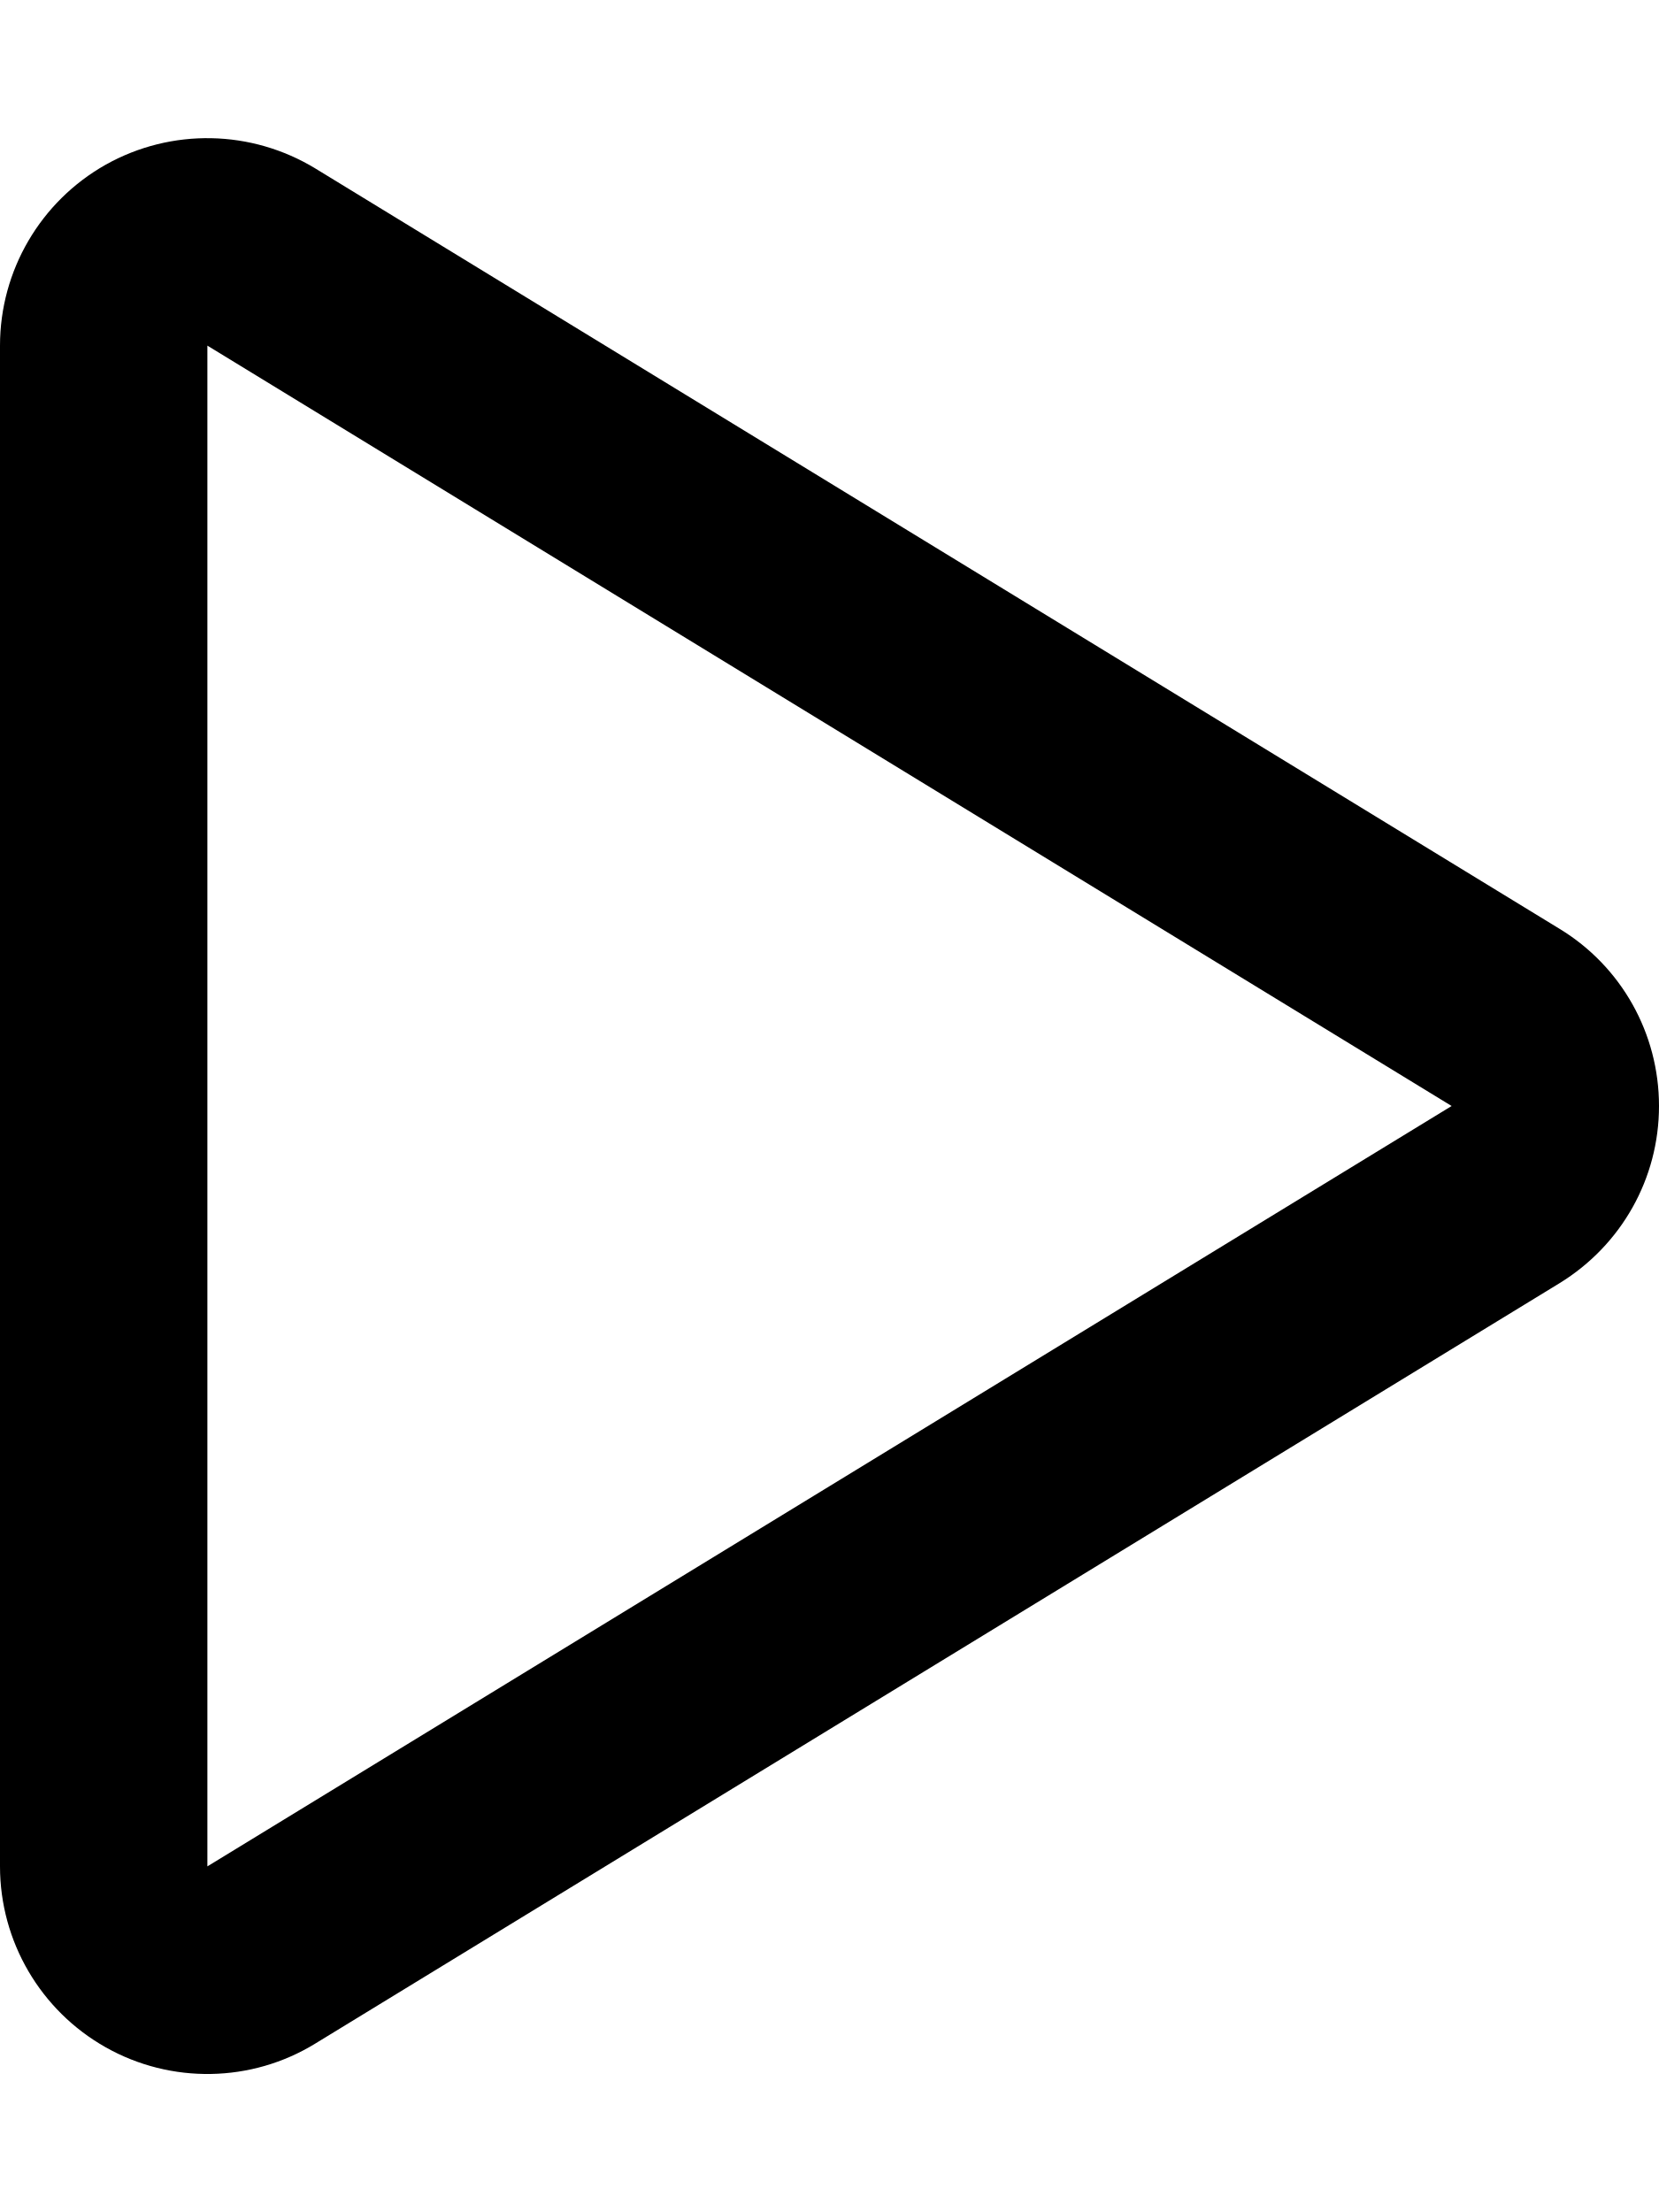
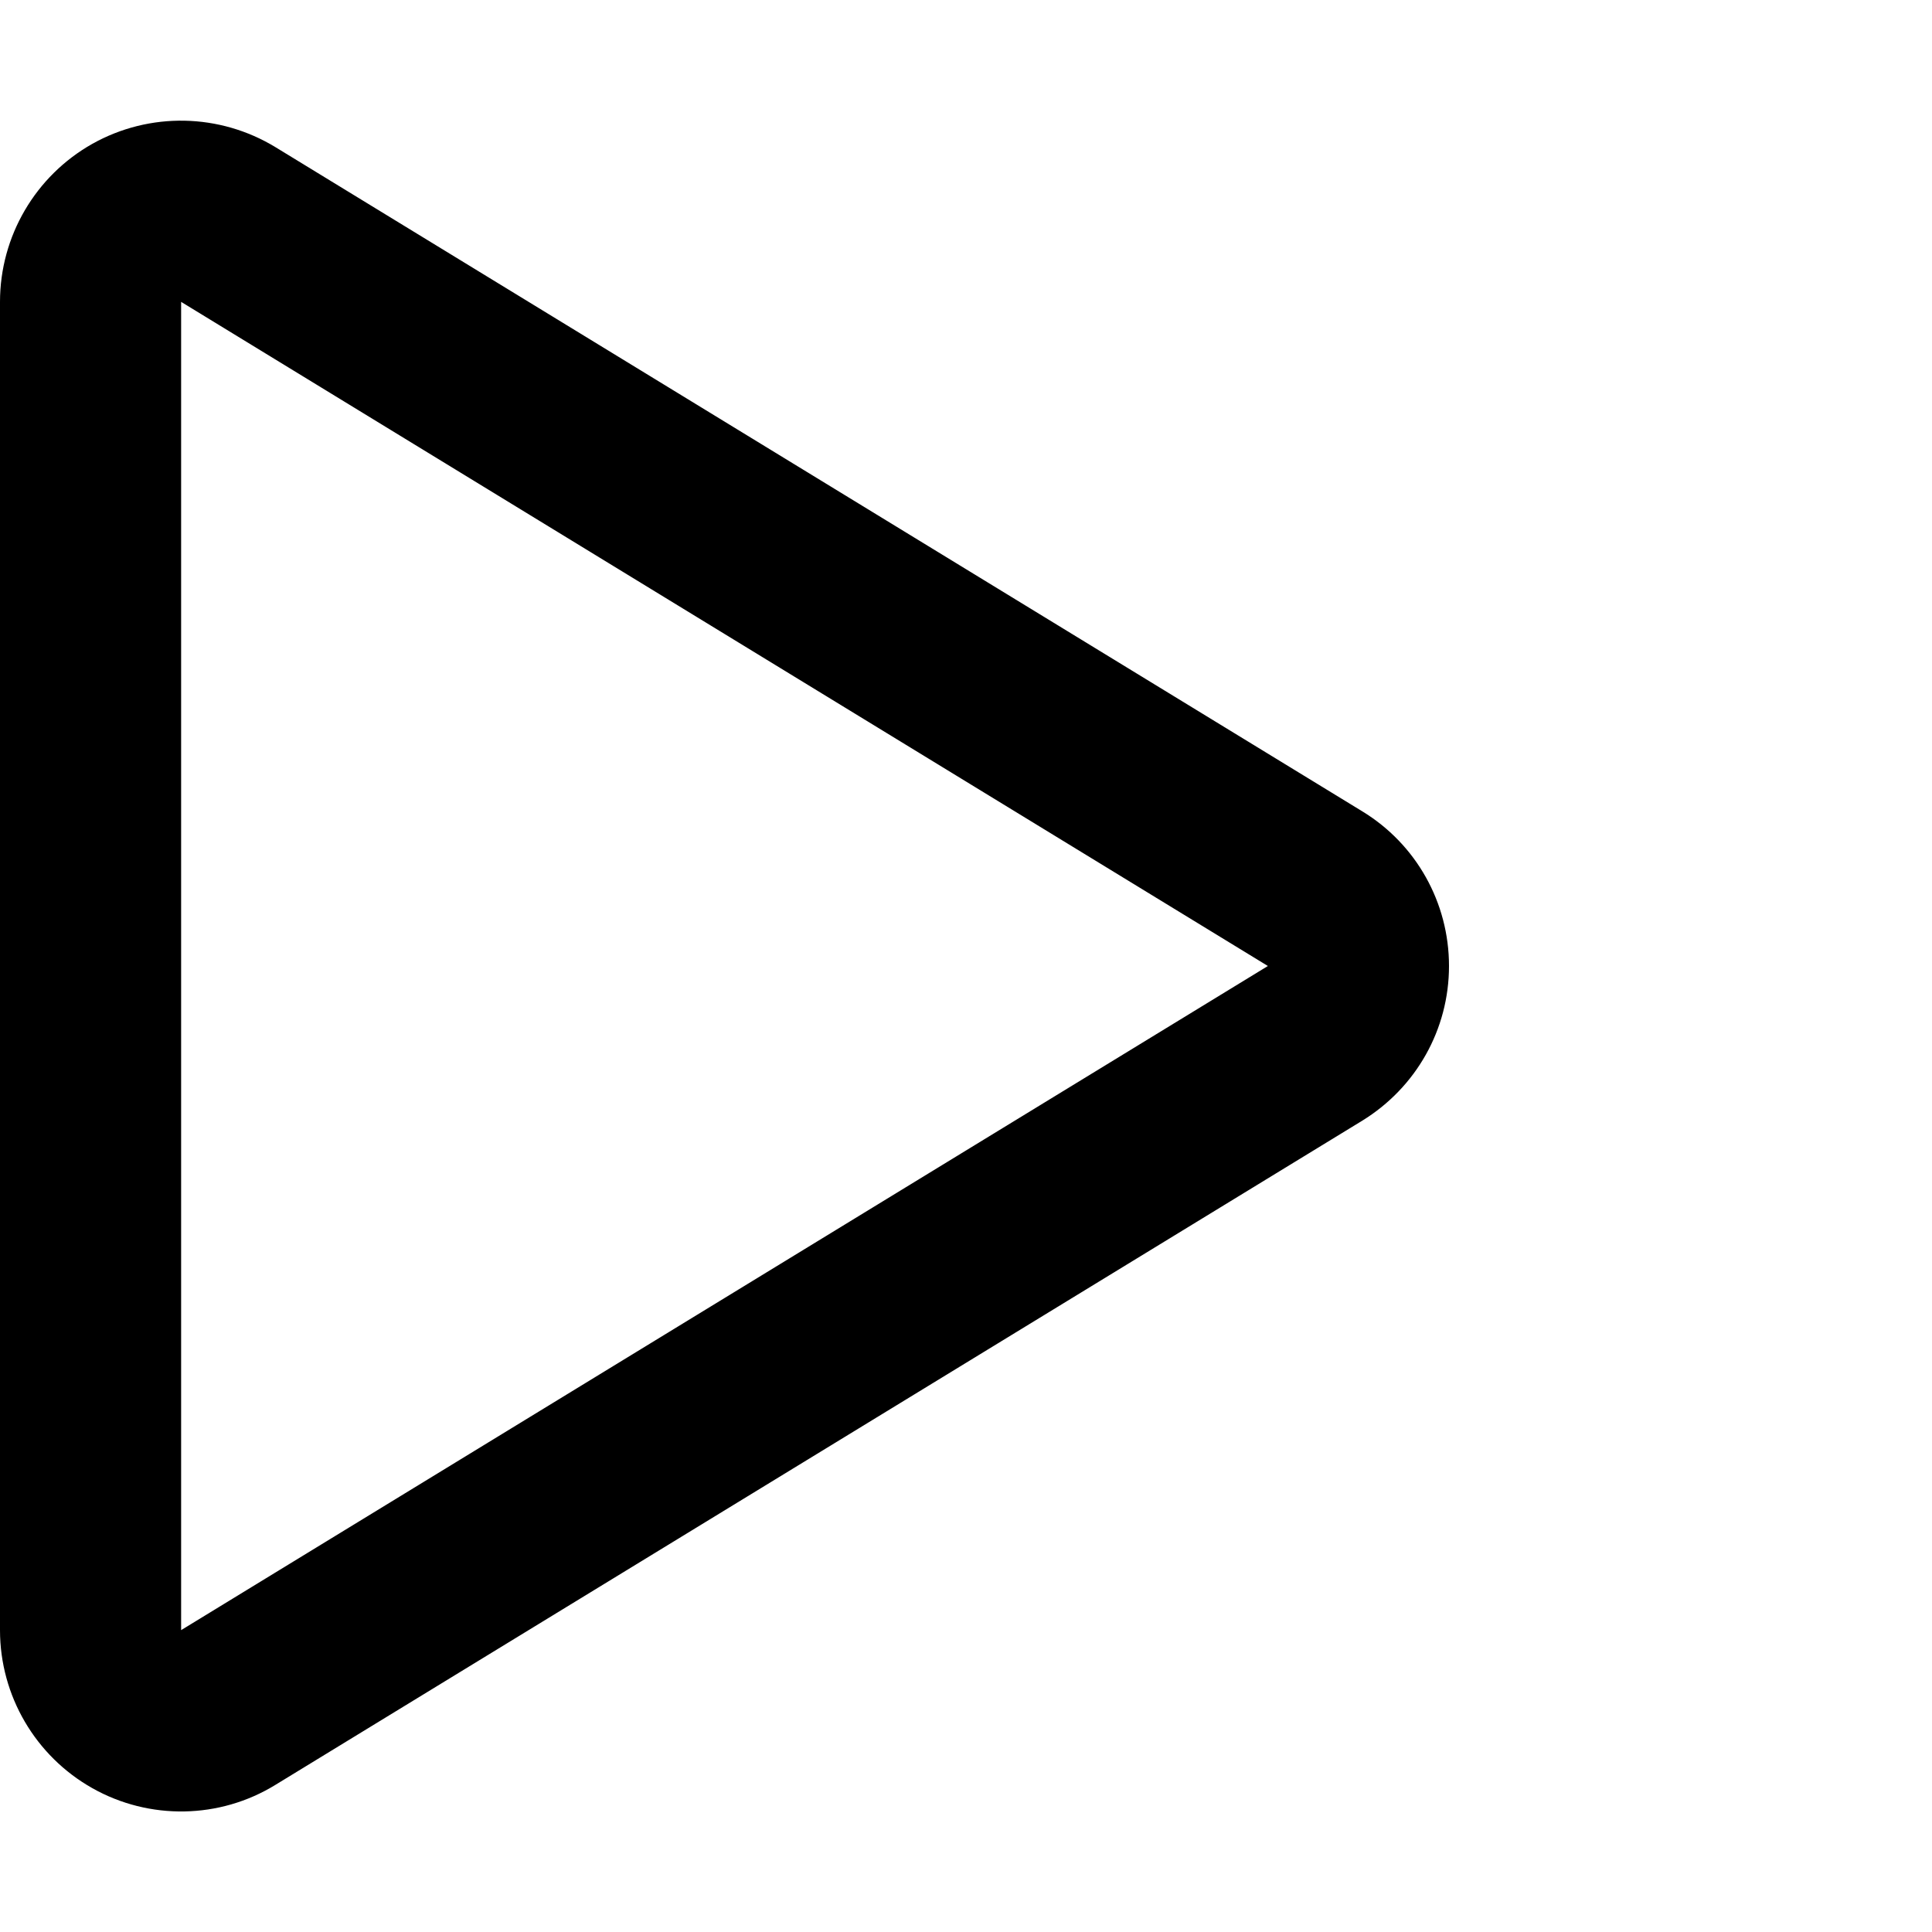
- <svg xmlns="http://www.w3.org/2000/svg" viewBox="0 0 384 512">
+ <svg xmlns="http://www.w3.org/2000/svg" viewBox="0 0 512 512">
  <path d="M48 432L336 256 48 80l0 352zM24.5 38.1C39.7 29.6 58.2 30 73 39L361 215c14.3 8.7 23 24.2 23 41s-8.7 32.2-23 41L73 473c-14.8 9.1-33.4 9.4-48.5 .9S0 449.4 0 432L0 80C0 62.6 9.4 46.6 24.5 38.1z" fill="currentColor" />
</svg>
